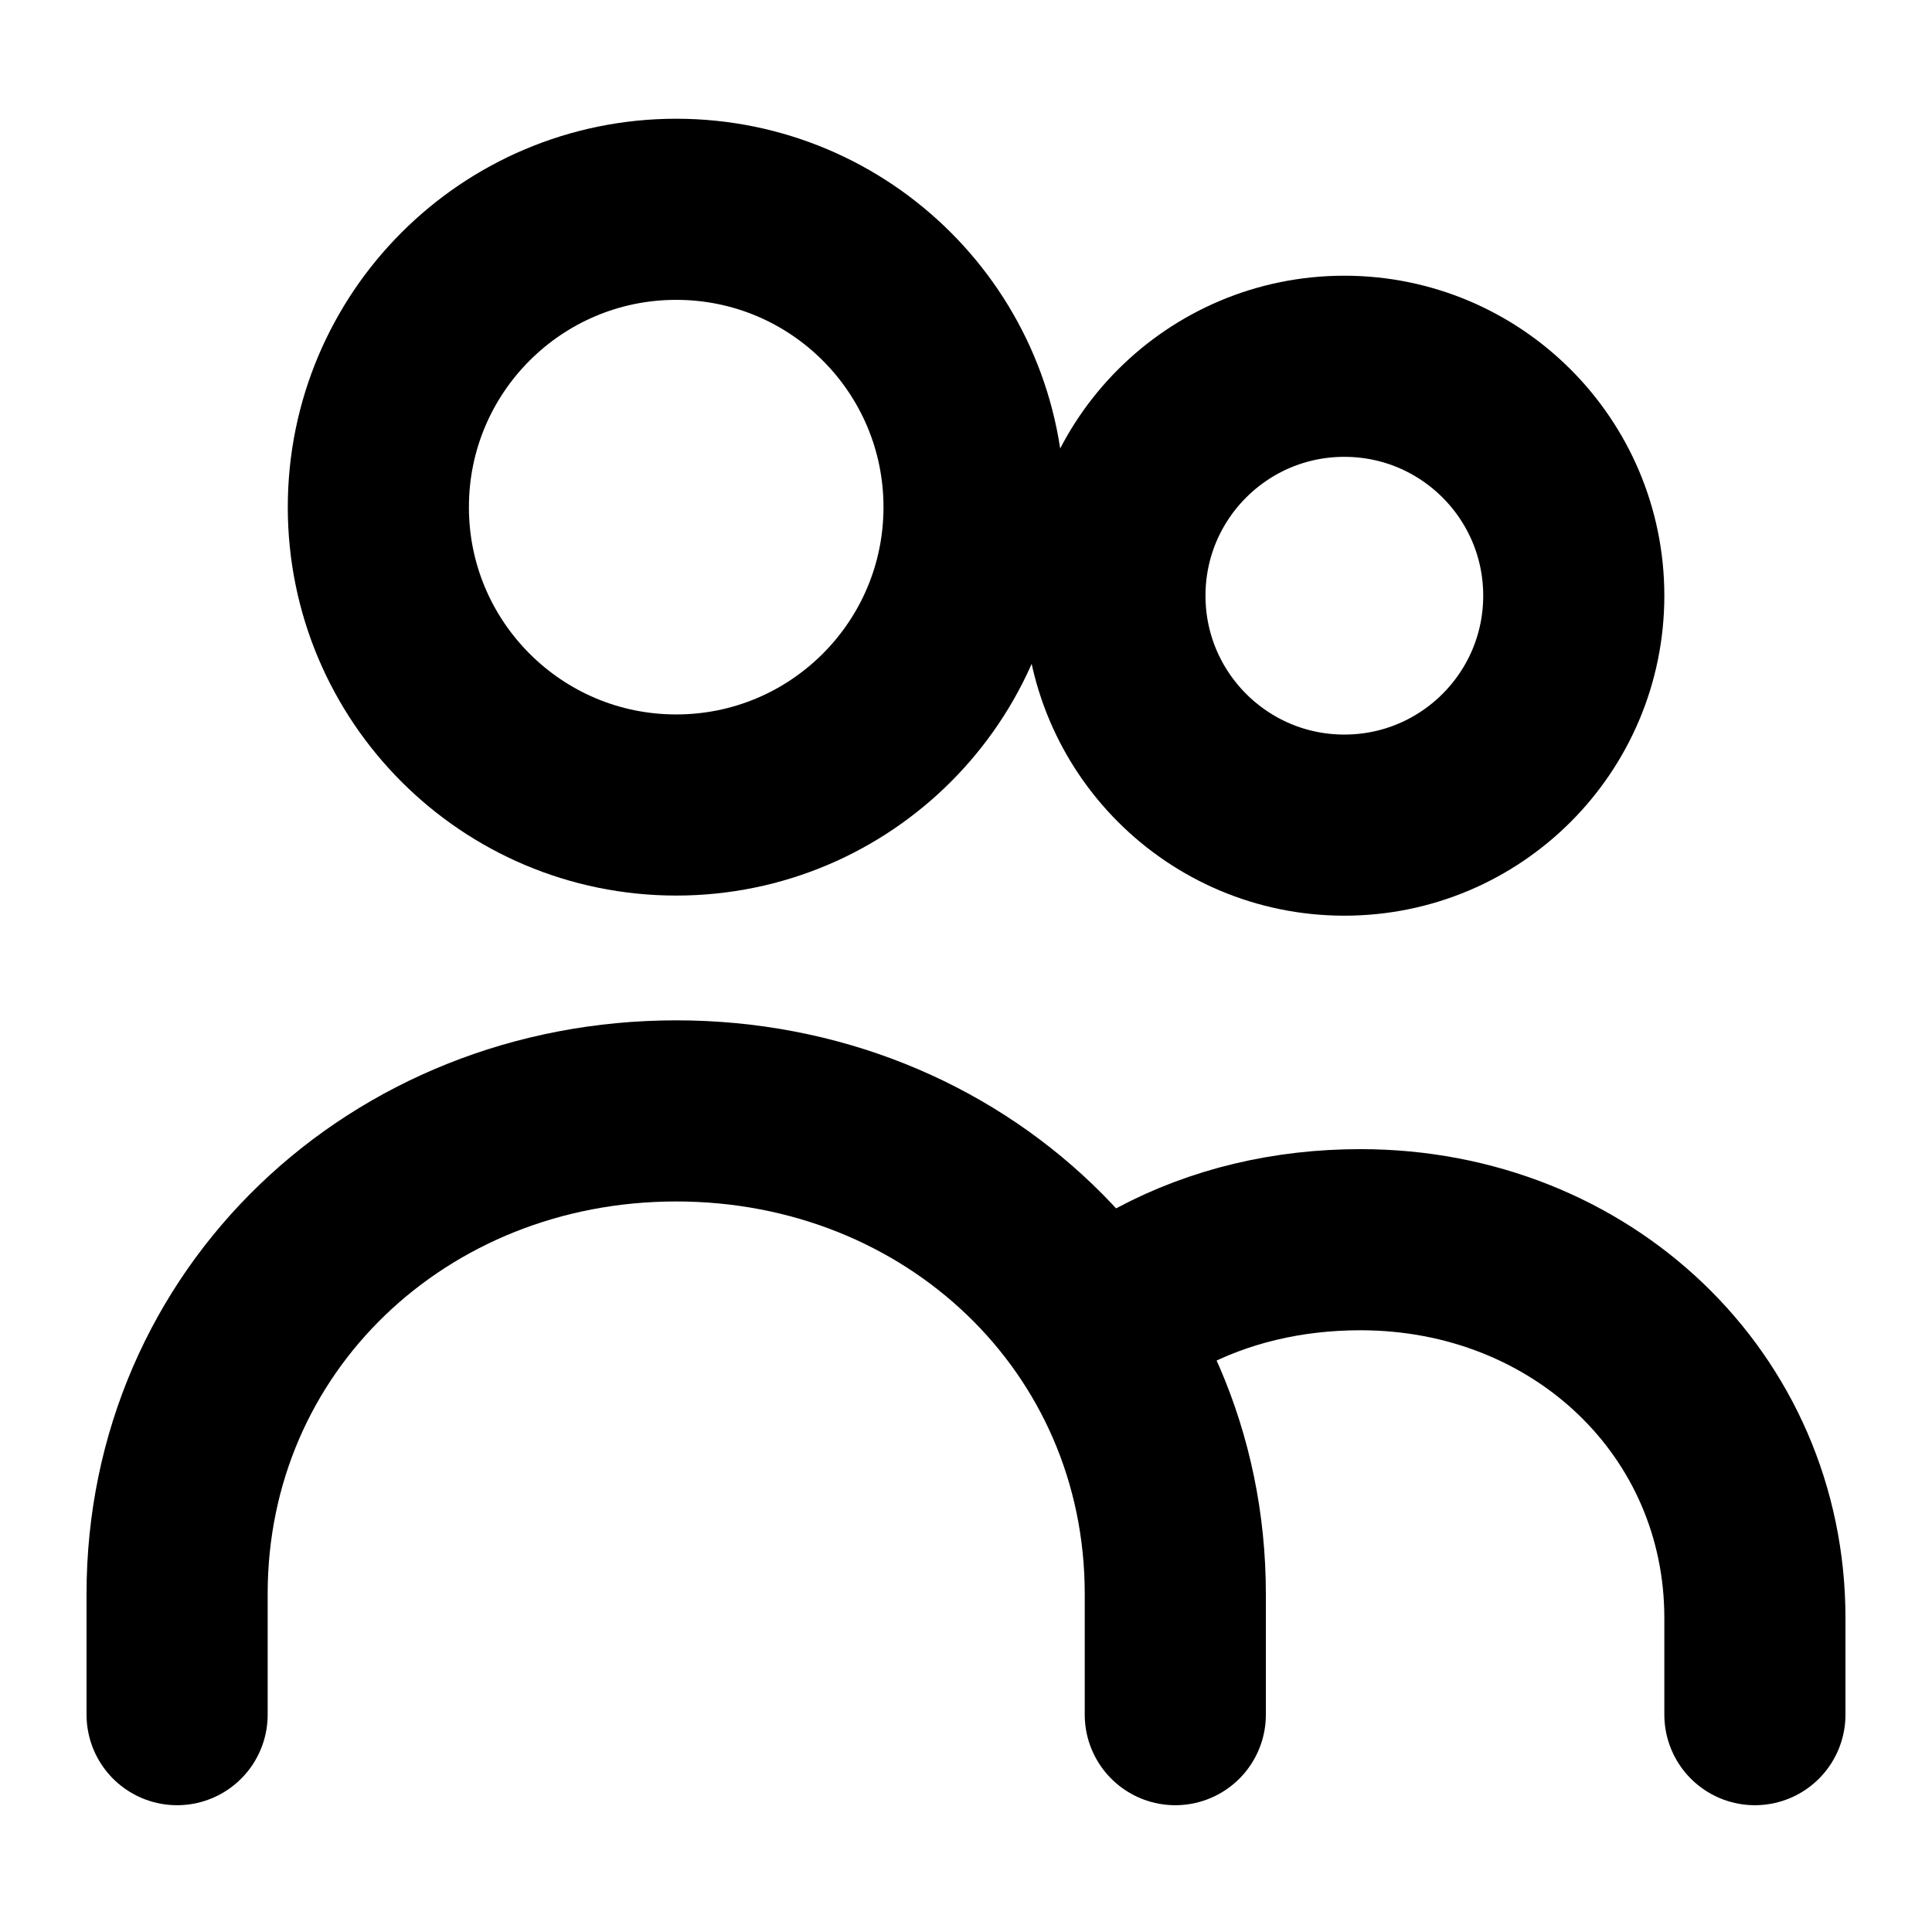
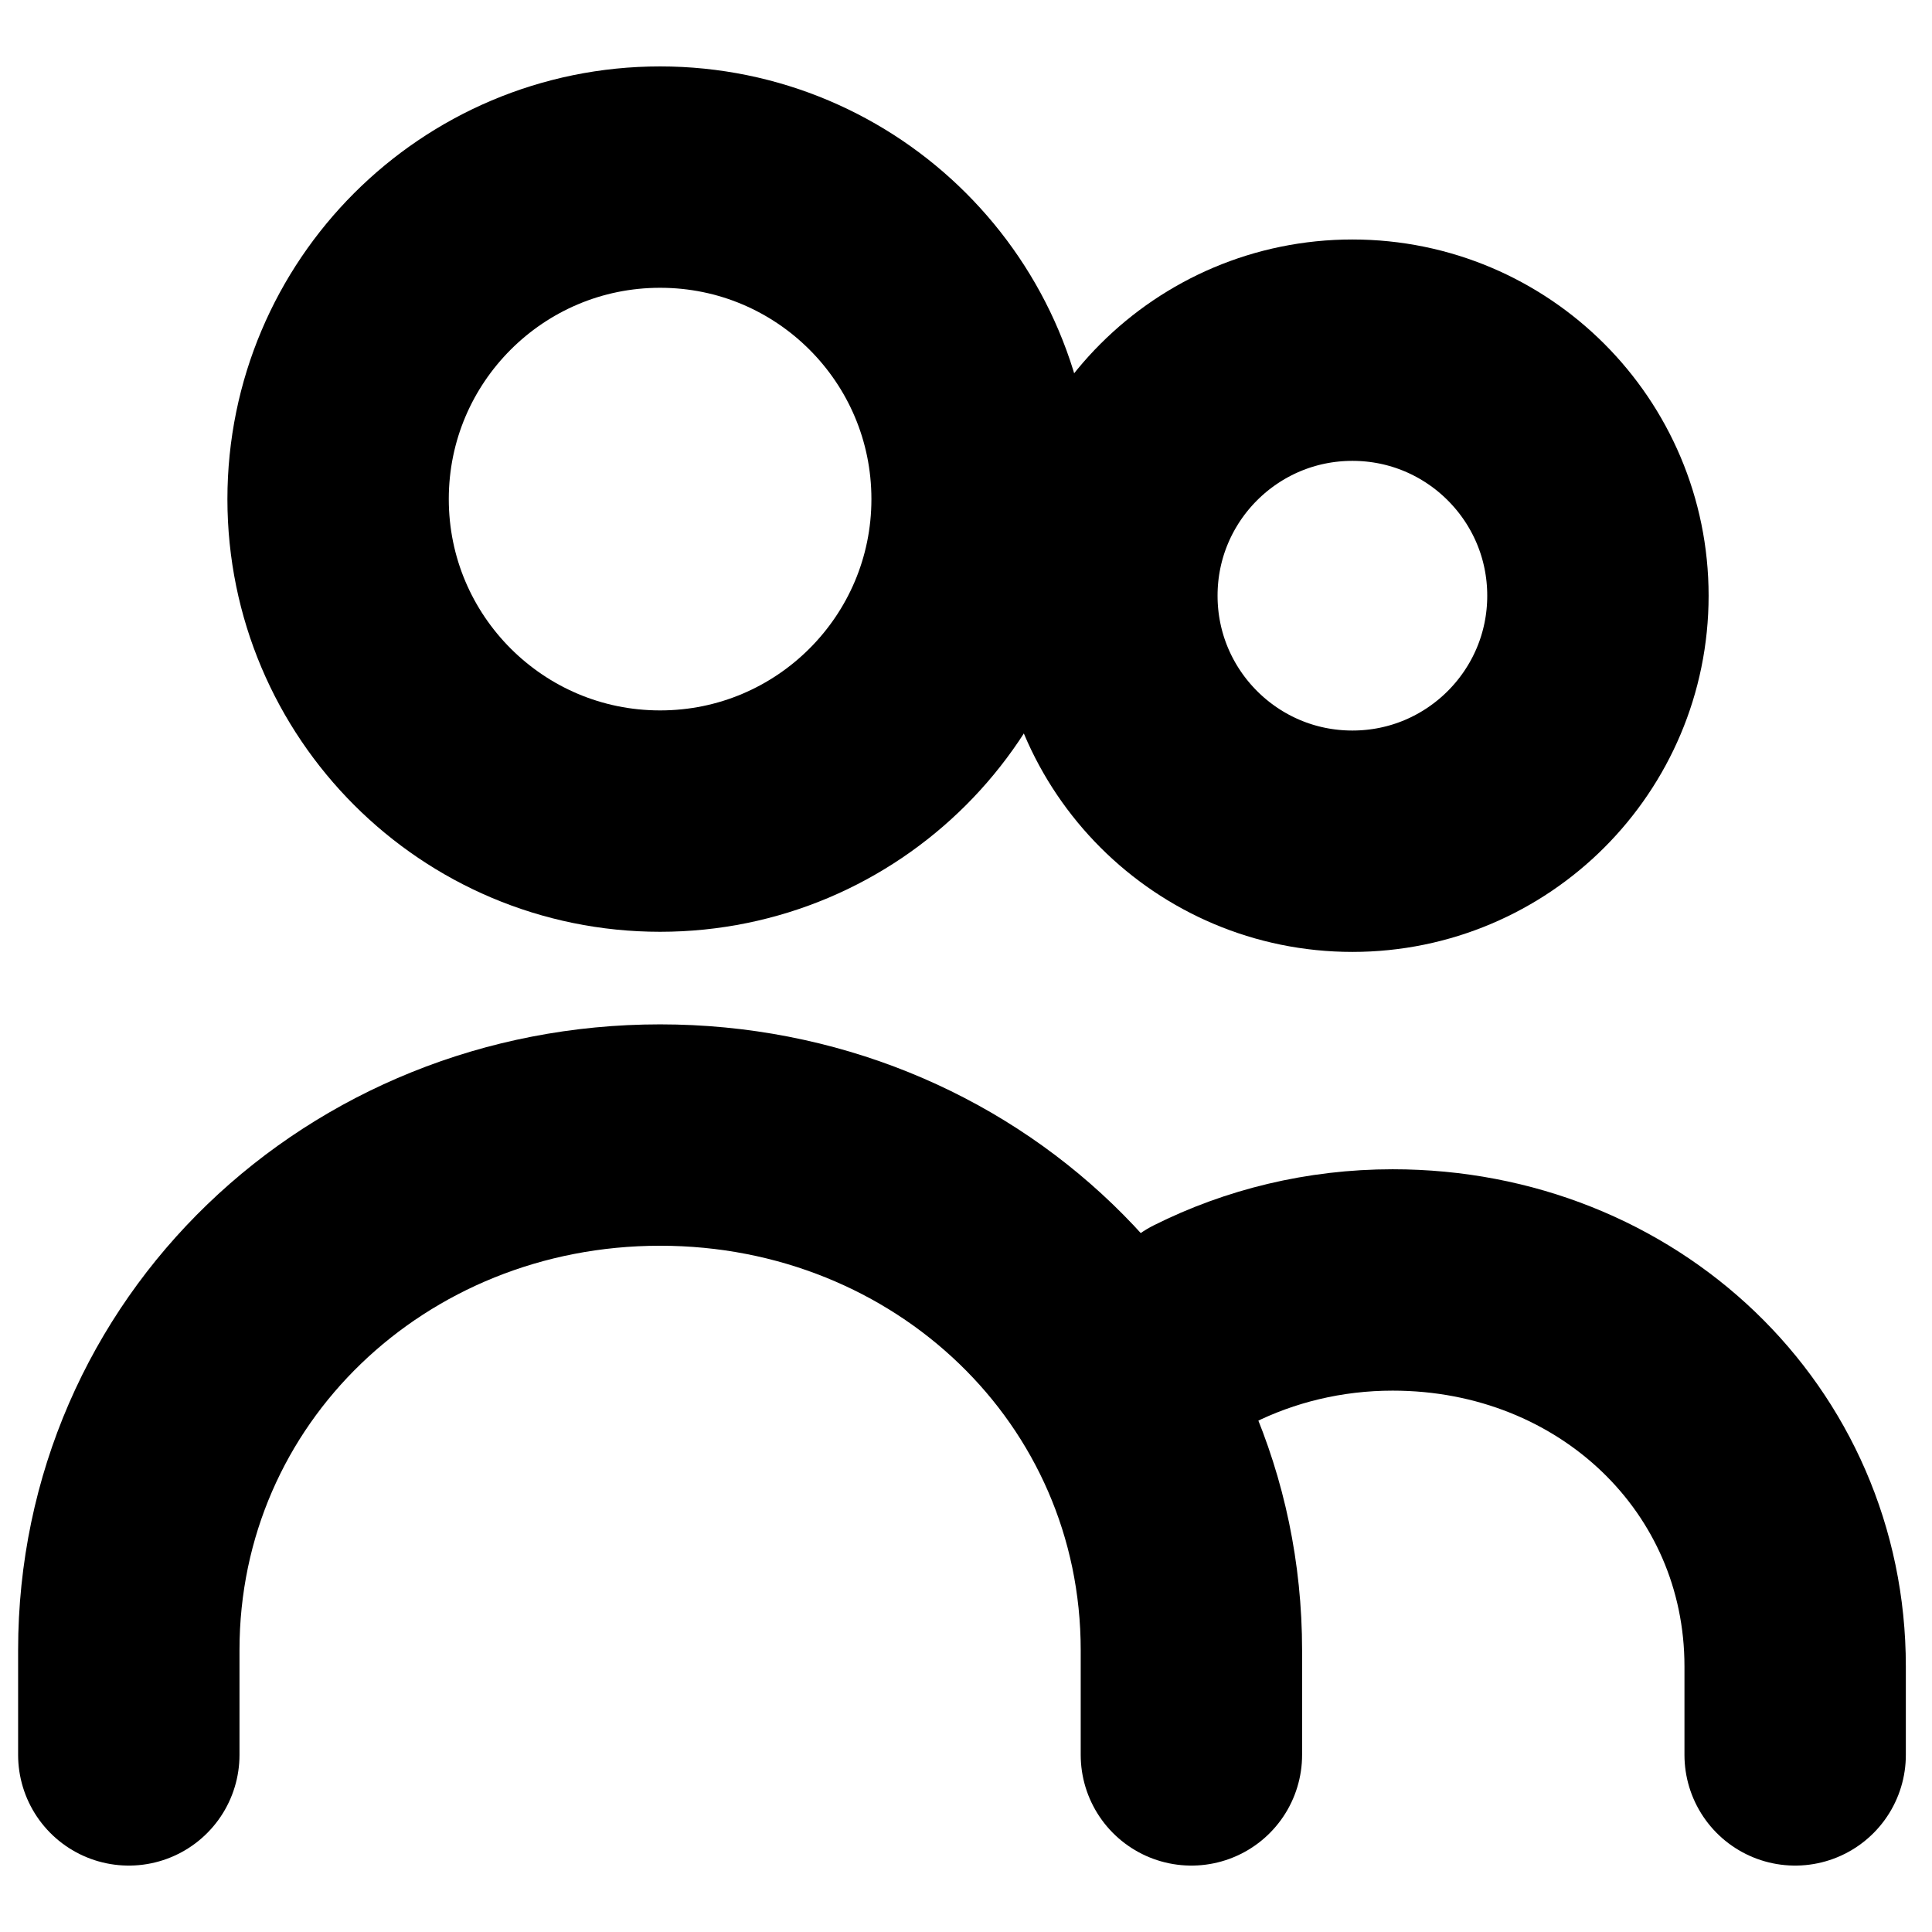
- <svg xmlns="http://www.w3.org/2000/svg" viewBox="0 0 24 24" fill="none" stroke="currentColor" stroke-width="2.25" stroke-linecap="round" stroke-linejoin="round" aria-hidden="true">
-   <circle cx="8.4" cy="6.3" r="3.7" />
-   <path d="M2.2 21.3v-1.5c0-3.4 2.75-6 6.2-6s6.2 2.6 6.2 6v1.5" />
-   <circle cx="16.7" cy="7.4" r="2.85" />
-   <path d="M21.8 21.3v-1.2c0-2.65-2.15-4.7-4.9-4.7-.9 0-1.75.2-2.5.6" />
+ <svg xmlns="http://www.w3.org/2000/svg" viewBox="0 0 24 24" fill="none" stroke="currentColor" stroke-width="2.75" stroke-linecap="round" stroke-linejoin="round" aria-hidden="true">
+   <circle cx="8.2" cy="6.2" r="4" />
+   <path d="M1.6 21.8v-1.3c0-3.6 2.95-6.4 6.6-6.4s6.6 2.8 6.6 6.4v1.3" />
+   <circle cx="16.8" cy="7.4" r="3.05" />
+   <path d="M22.3 21.8v-1.1c0-2.7-2.2-4.8-5-4.8-.85 0-1.65.2-2.35.55" />
</svg>
